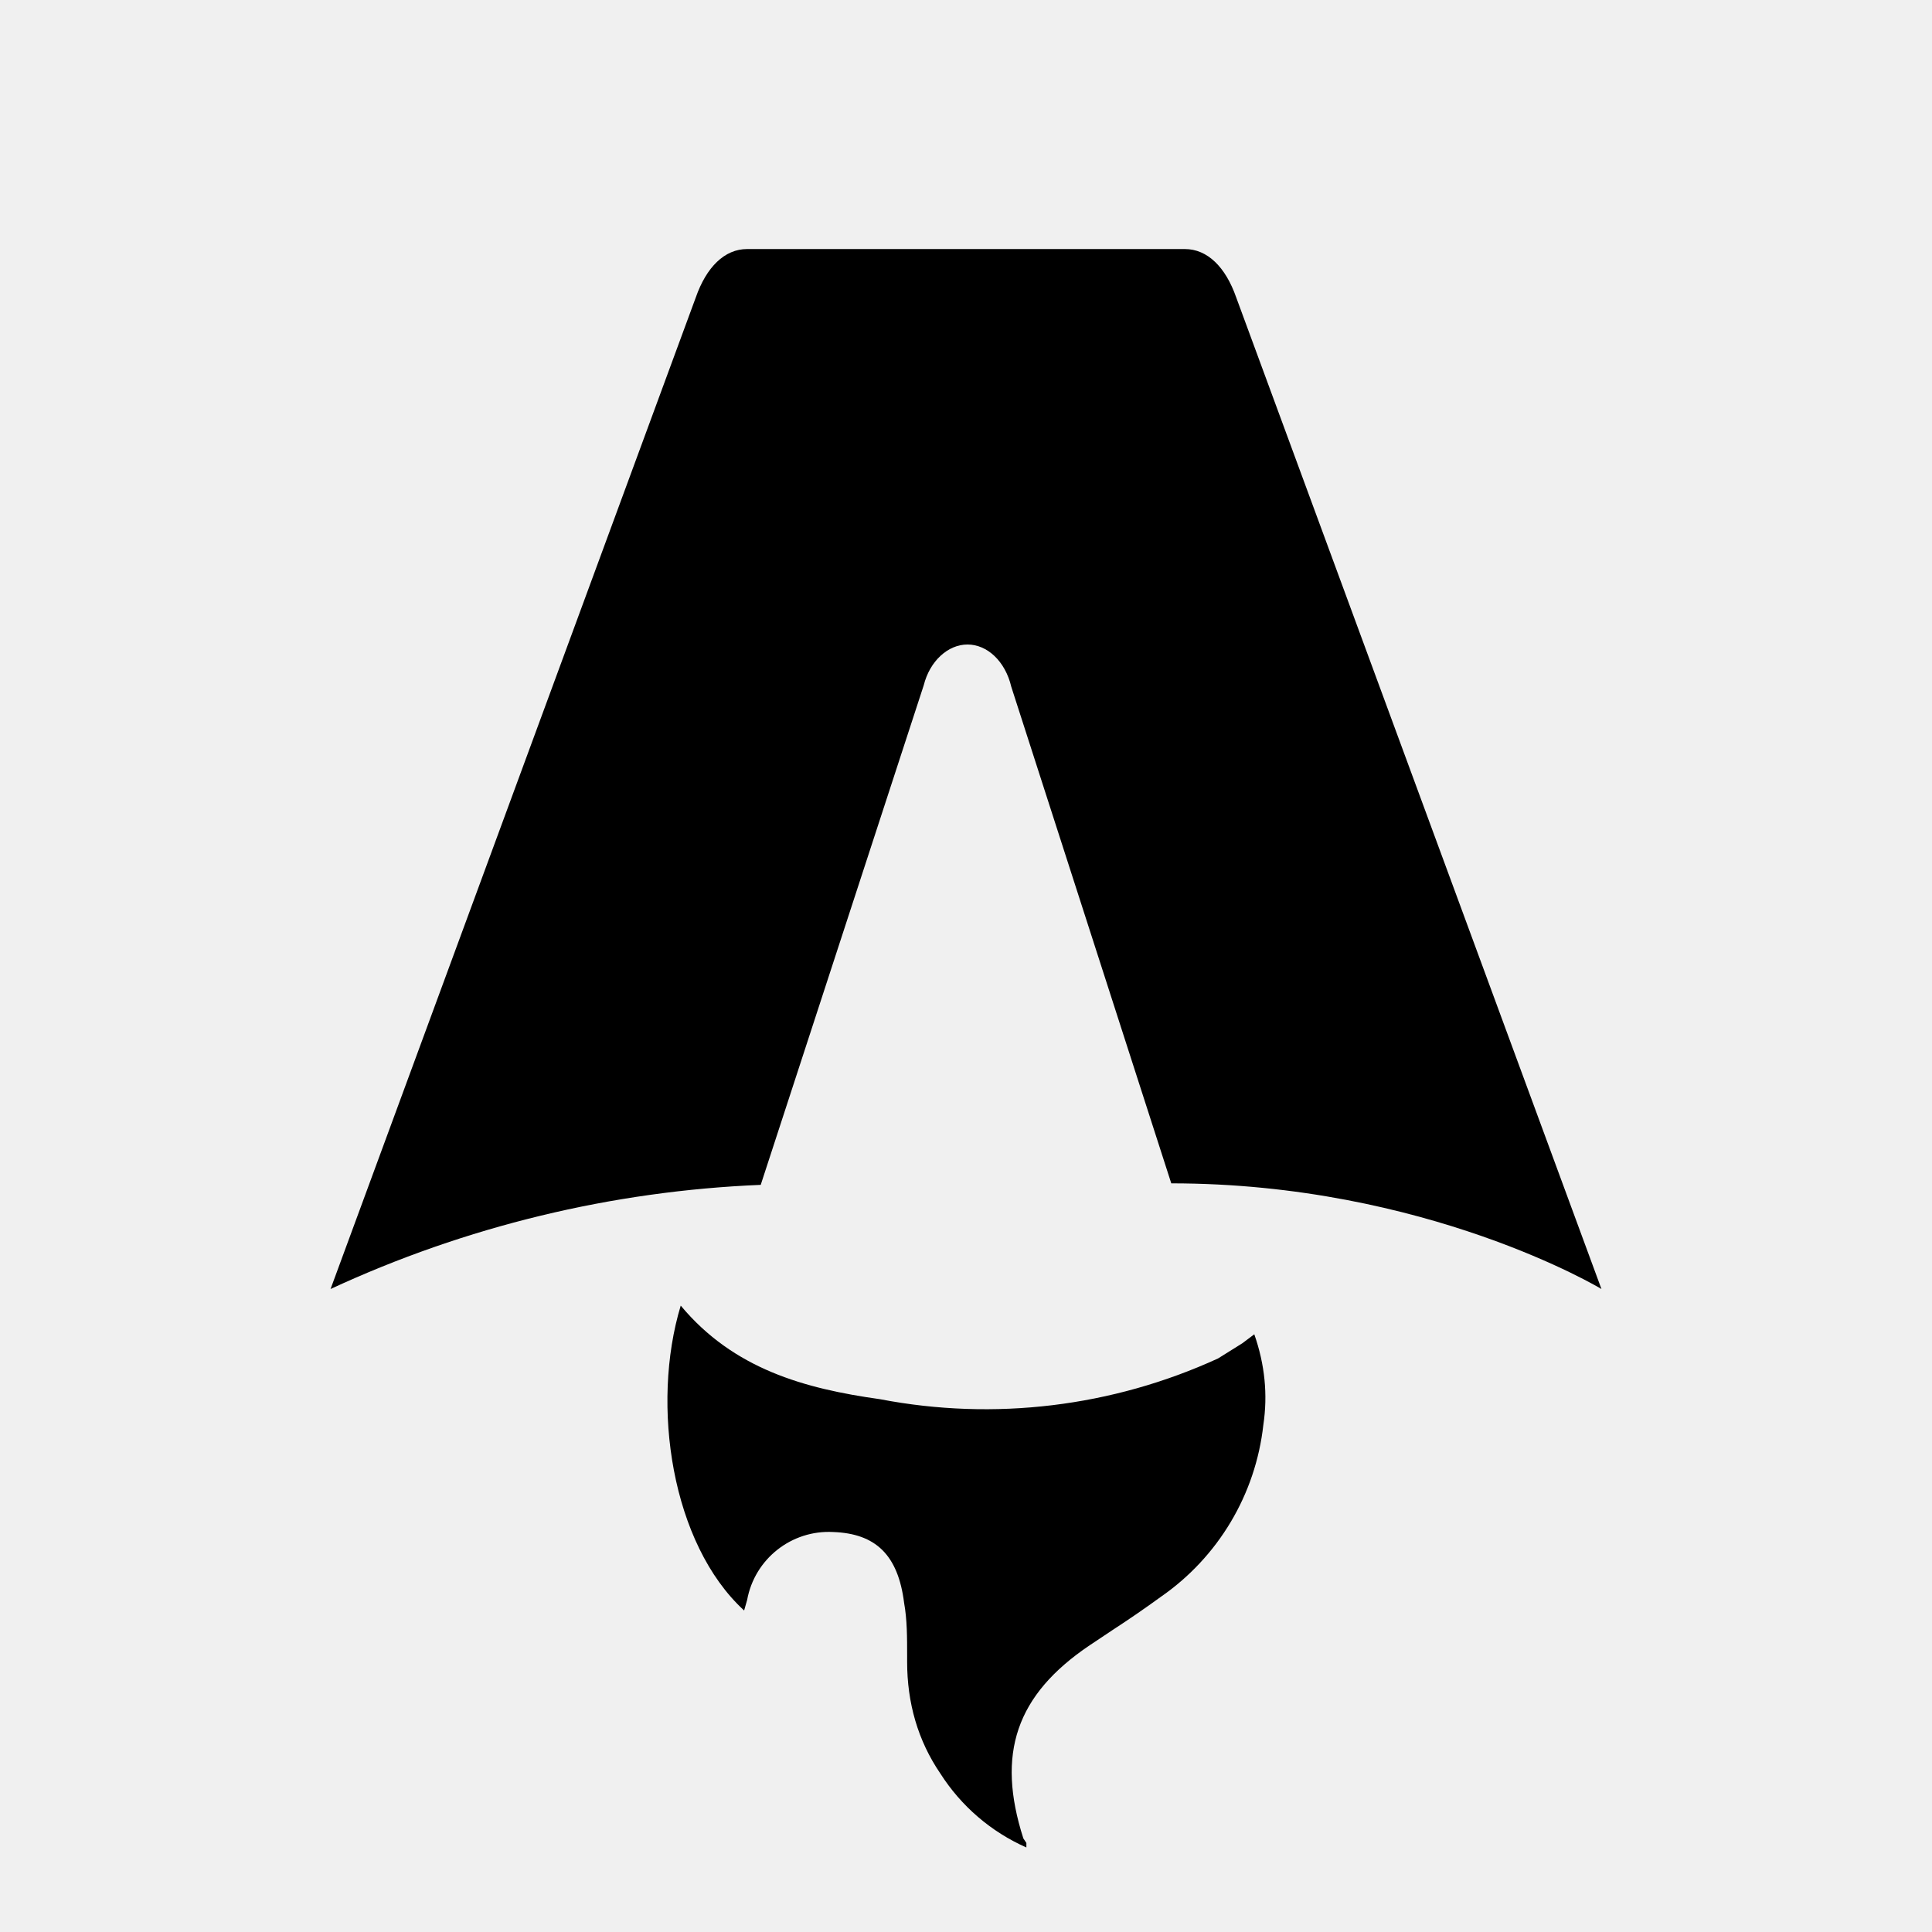
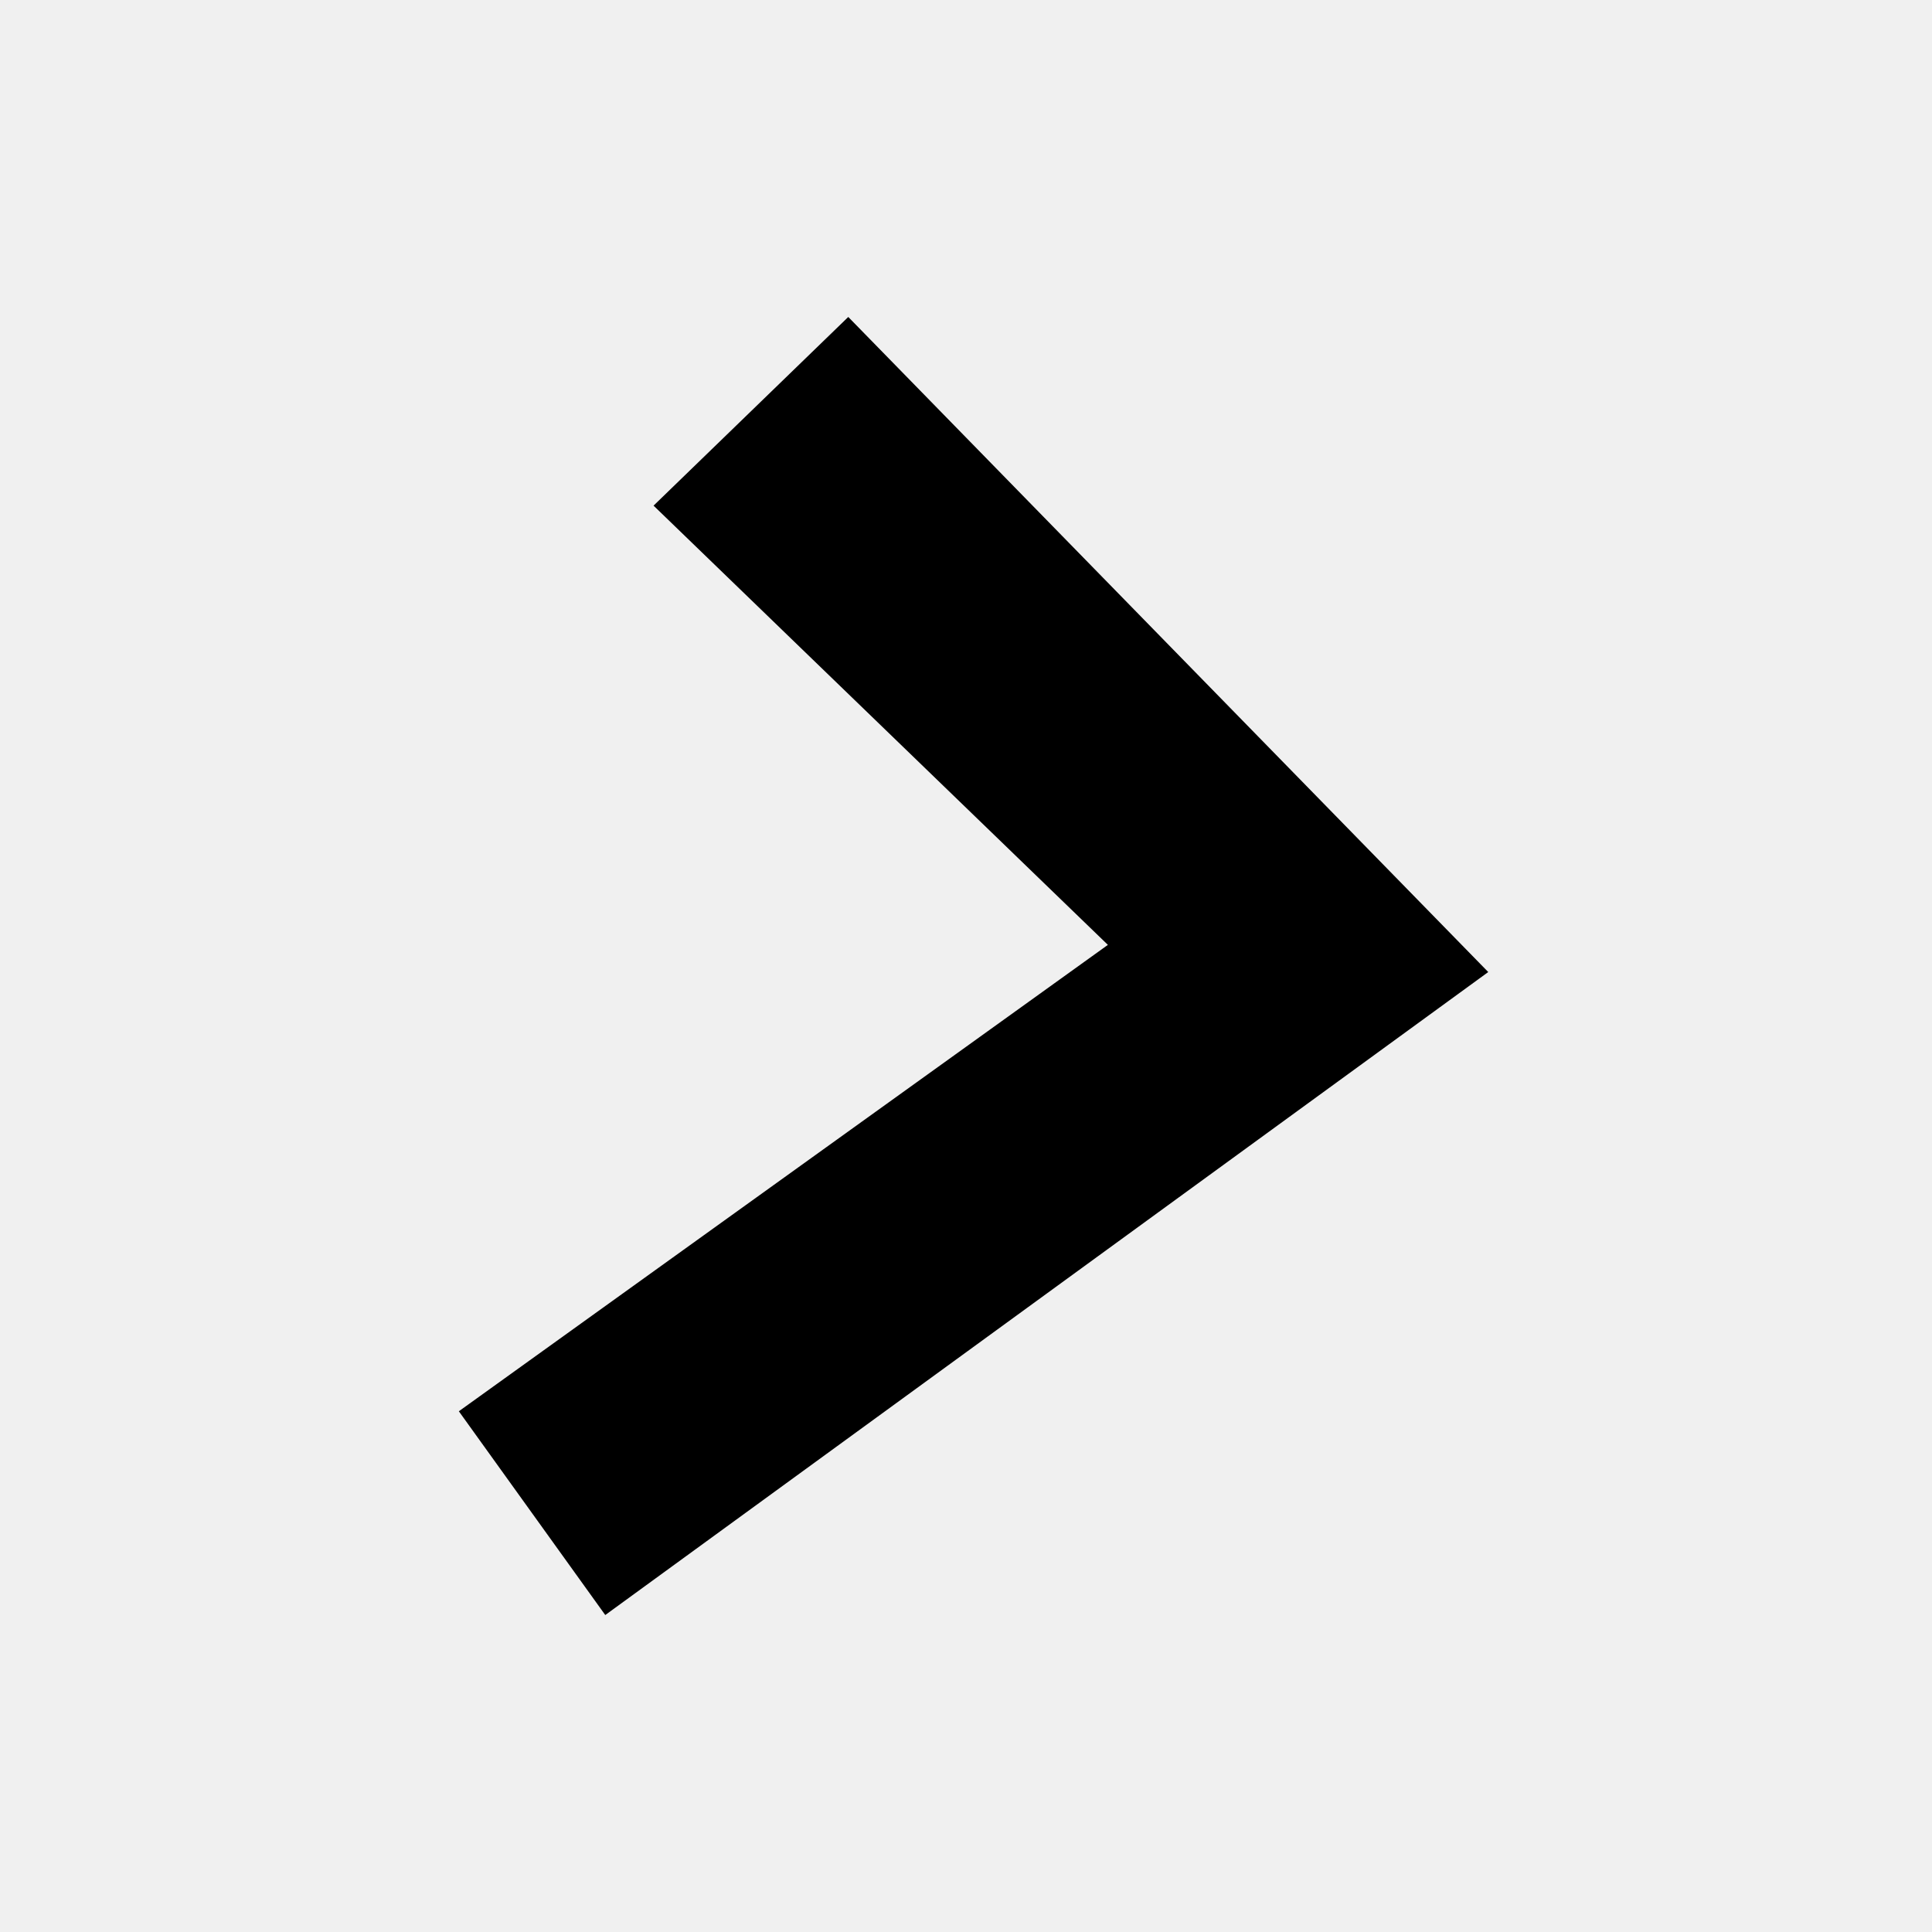
- <svg xmlns="http://www.w3.org/2000/svg" fill="none" viewBox="0 0 128 128">
-   <path d="M50.4 78.5a75.1 75.1 0 0 0-28.5 6.9l24.2-65.7c.7-2 1.9-3.2 3.4-3.2h29c1.5 0 2.7 1.2 3.4 3.2l24.2 65.7s-11.6-7-28.5-7L67 45.5c-.4-1.7-1.6-2.8-2.9-2.8-1.3 0-2.5 1.1-2.9 2.7L50.4 78.5Zm-1.1 28.2Zm-4.2-20.2c-2 6.6-.6 15.8 4.2 20.2a17.5 17.5 0 0 1 .2-.7 5.5 5.5 0 0 1 5.7-4.5c2.8.1 4.3 1.5 4.7 4.7.2 1.1.2 2.3.2 3.5v.4c0 2.7.7 5.2 2.2 7.4a13 13 0 0 0 5.7 4.9v-.3l-.2-.3c-1.8-5.6-.5-9.5 4.4-12.8l1.5-1a73 73 0 0 0 3.2-2.2 16 16 0 0 0 6.8-11.4c.3-2 .1-4-.6-6l-.8.6-1.6 1a37 37 0 0 1-22.4 2.7c-5-.7-9.7-2-13.2-6.2Z" />
-   <style>
-         path { fill: #000; }
-         @media (prefers-color-scheme: dark) {
-             path { fill: #FFF; }
-         }
-     </style>
+ <svg xmlns="http://www.w3.org/2000/svg" version="1.1" id="Layer_1" x="0px" y="0px" viewBox="0 0 128 128" style="enable-background:new 0 0 128 128;" xml:space="preserve">
+   <style type="text/css">
+ 	.st0{fill:none;}
+ </style>
+   <path class="st0" d="M50.4,78.5c-9.9,0.4-19.5,2.7-28.5,6.9l24.2-65.7c0.7-2,1.9-3.2,3.4-3.2h29c1.5,0,2.7,1.2,3.4,3.2l24.2,65.7  c0,0-11.6-7-28.5-7L67,45.5c-0.4-1.7-1.6-2.8-2.9-2.8c-1.3,0-2.5,1.1-2.9,2.7L50.4,78.5z M45.1,86.5c-2,6.6-0.6,15.8,4.2,20.2  c0.1-0.2,0.1-0.5,0.2-0.7c0.5-2.7,2.9-4.6,5.7-4.5c2.8,0.1,4.3,1.5,4.7,4.7c0.2,1.1,0.2,2.3,0.2,3.5v0.4c0,2.7,0.7,5.2,2.2,7.4  c1.4,2.2,3.4,3.9,5.7,4.9v-0.3l-0.2-0.3c-1.8-5.6-0.5-9.5,4.4-12.8l1.5-1c1.1-0.7,2.2-1.4,3.2-2.2c3.8-2.6,6.3-6.8,6.8-11.4  c0.3-2,0.1-4-0.6-6L82.3,89l-1.6,1c-7,3.2-14.8,4.2-22.4,2.7C53.3,92,48.6,90.7,45.1,86.5z" />
+   <polygon points="30.4,93.5 40.1,107 98.6,64.4 56.2,21 43.3,33.5 73.4,62.6 " />
</svg>
